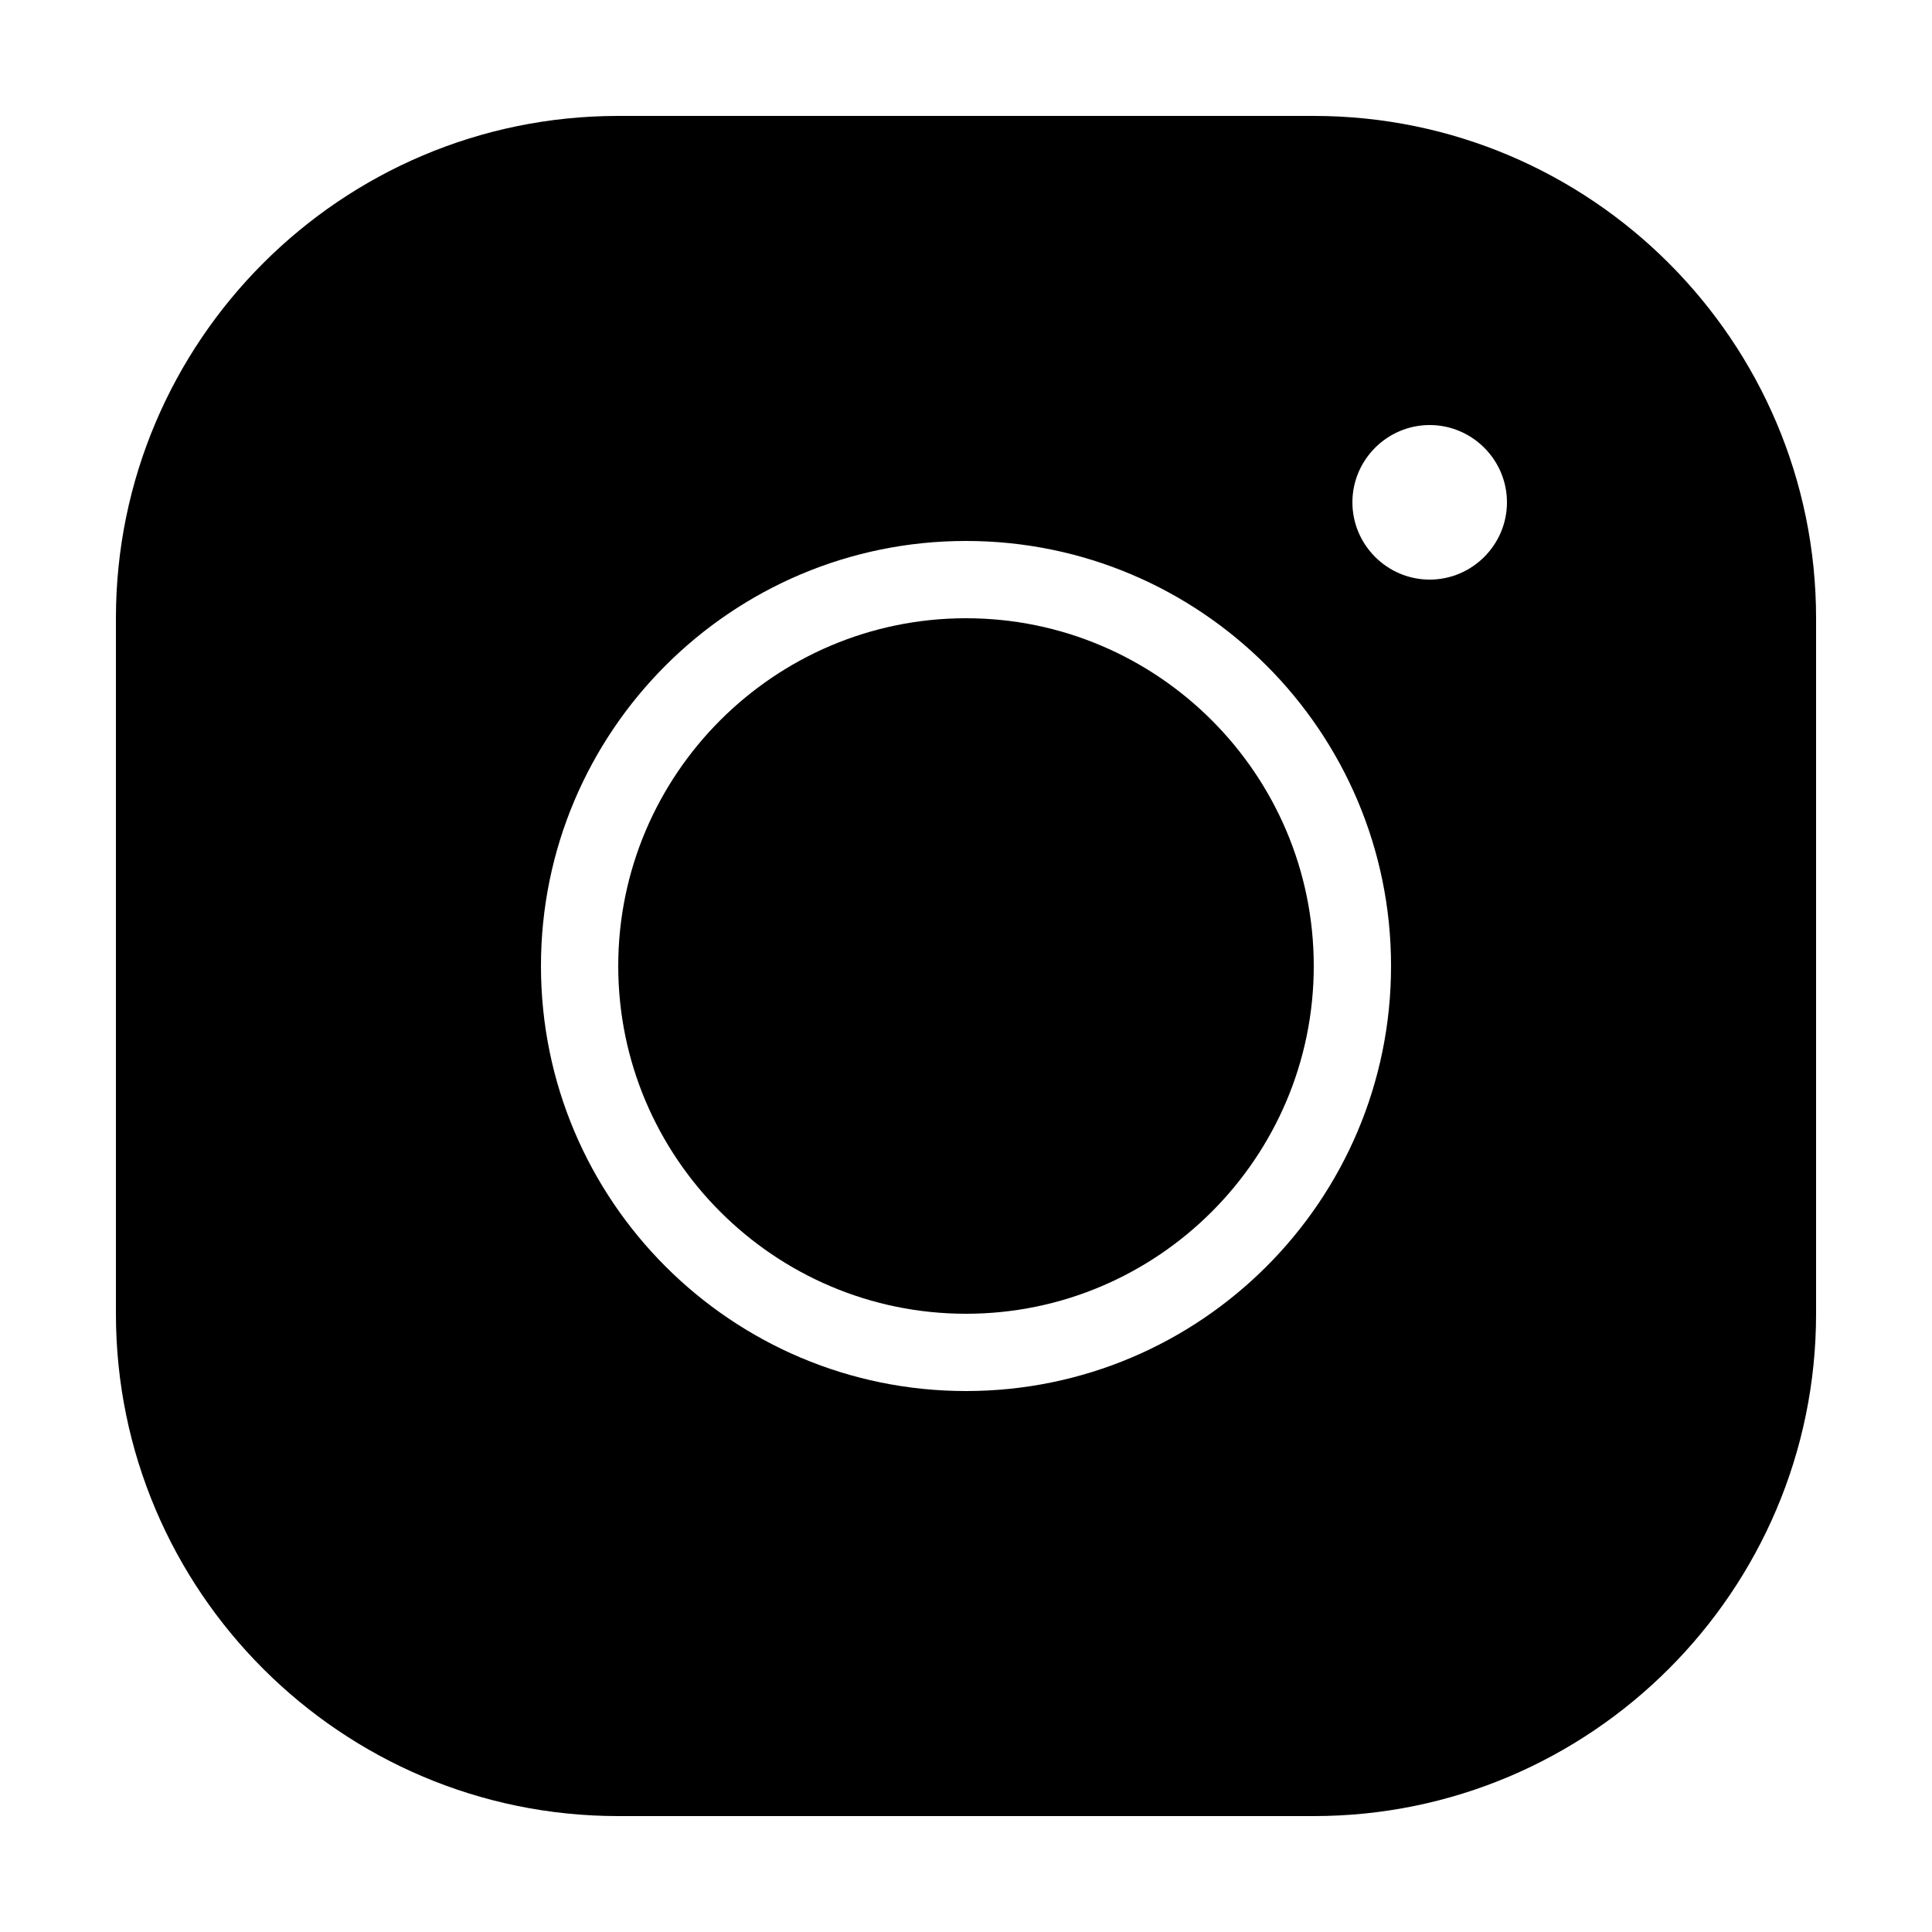
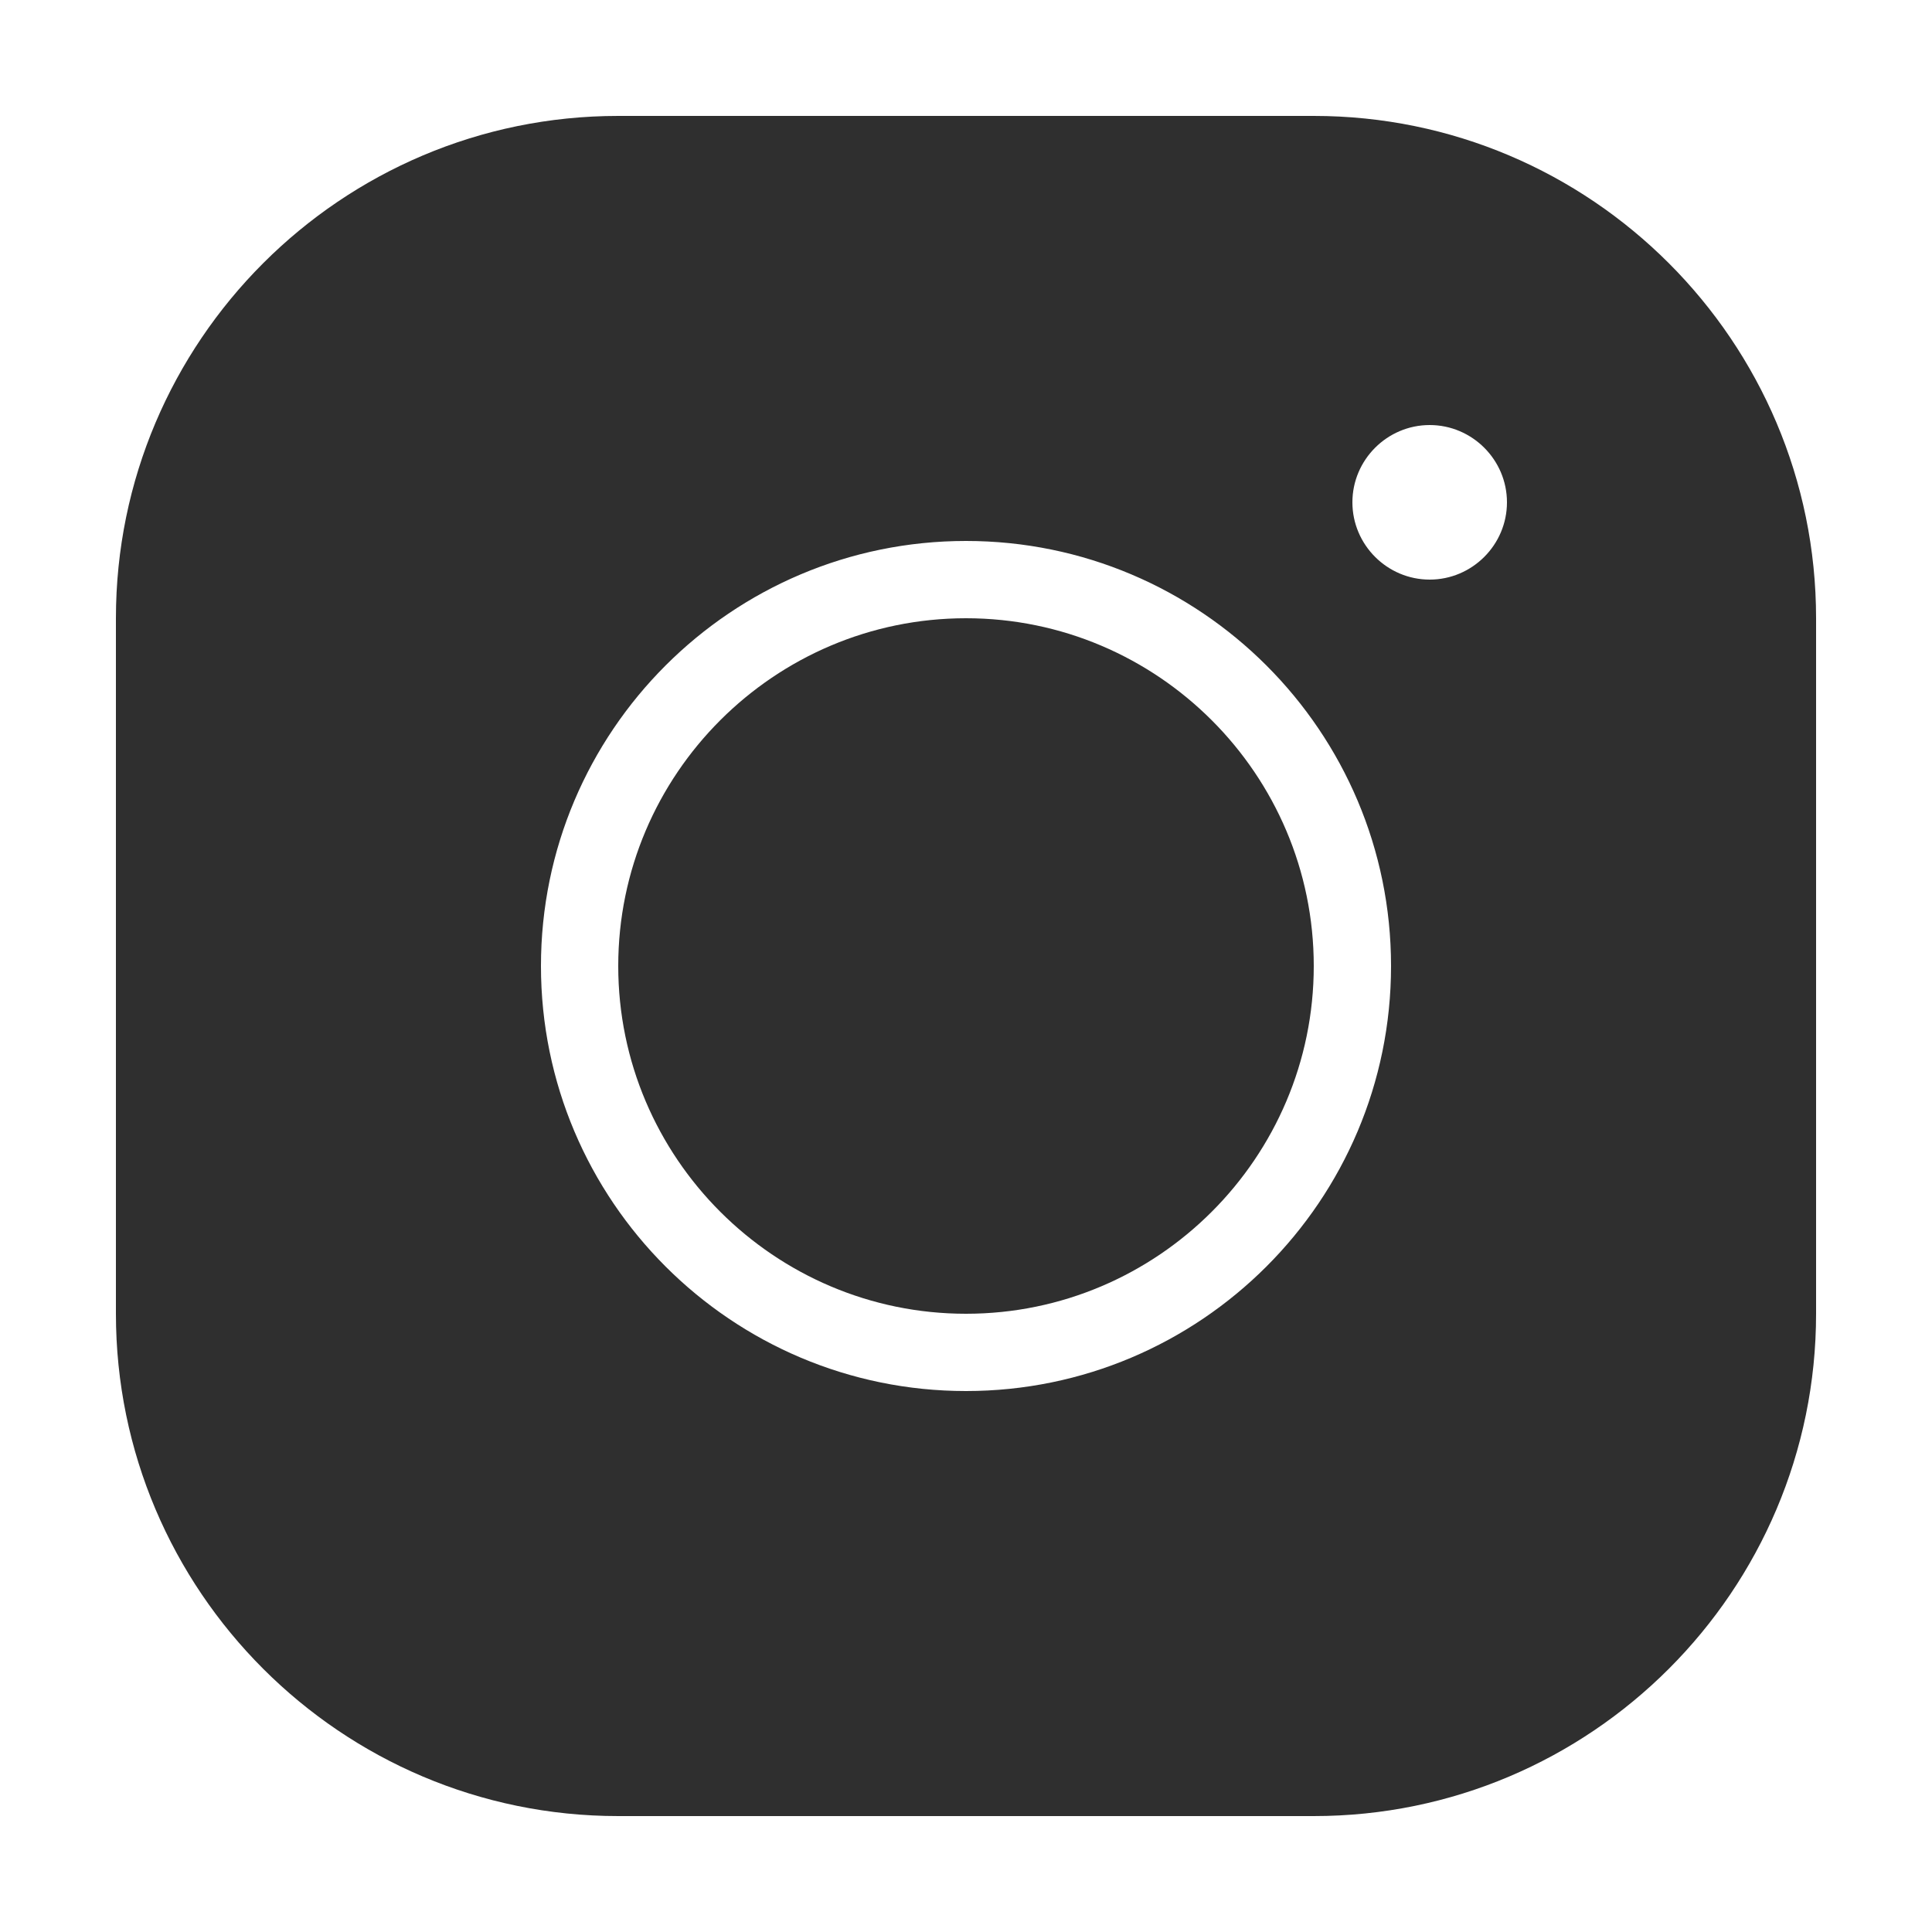
<svg xmlns="http://www.w3.org/2000/svg" viewBox="0 0 50 50" width="50px" height="50px">
-   <path d="M 16 3 C 8.83 3 3 8.83 3 16 L 3 34 C 3 41.17 8.83 47 16 47 L 34 47 C 41.17 47 47 41.17 47 34 L 47 16 C 47 8.83 41.17 3 34 3 L 16 3 z M 37 11 C 38.1 11 39 11.9 39 13 C 39 14.1 38.1 15 37 15 C 35.9 15 35 14.1 35 13 C 35 11.9 35.9 11 37 11 z M 25 14 C 31.07 14 36 18.93 36 25 C 36 31.07 31.07 36 25 36 C 18.93 36 14 31.07 14 25 C 14 18.93 18.93 14 25 14 z M 25 16 C 20.04 16 16 20.04 16 25 C 16 29.96 20.04 34 25 34 C 29.96 34 34 29.96 34 25 C 34 20.04 29.96 16 25 16 z" />
+   <path d="M 16 3 C 8.83 3 3 8.83 3 16 L 3 34 C 3 41.17 8.83 47 16 47 L 34 47 C 41.17 47 47 41.17 47 34 L 47 16 C 47 8.83 41.17 3 34 3 L 16 3 z M 37 11 C 38.1 11 39 11.9 39 13 C 39 14.1 38.1 15 37 15 C 35.9 15 35 14.1 35 13 C 35 11.9 35.9 11 37 11 z M 25 14 C 31.07 14 36 18.93 36 25 C 36 31.07 31.07 36 25 36 C 18.93 36 14 31.07 14 25 C 14 18.93 18.93 14 25 14 z M 25 16 C 20.04 16 16 20.04 16 25 C 16 29.96 20.04 34 25 34 C 29.96 34 34 29.96 34 25 C 34 20.04 29.96 16 25 16 z" fill="#2F2F2F" />
</svg>
